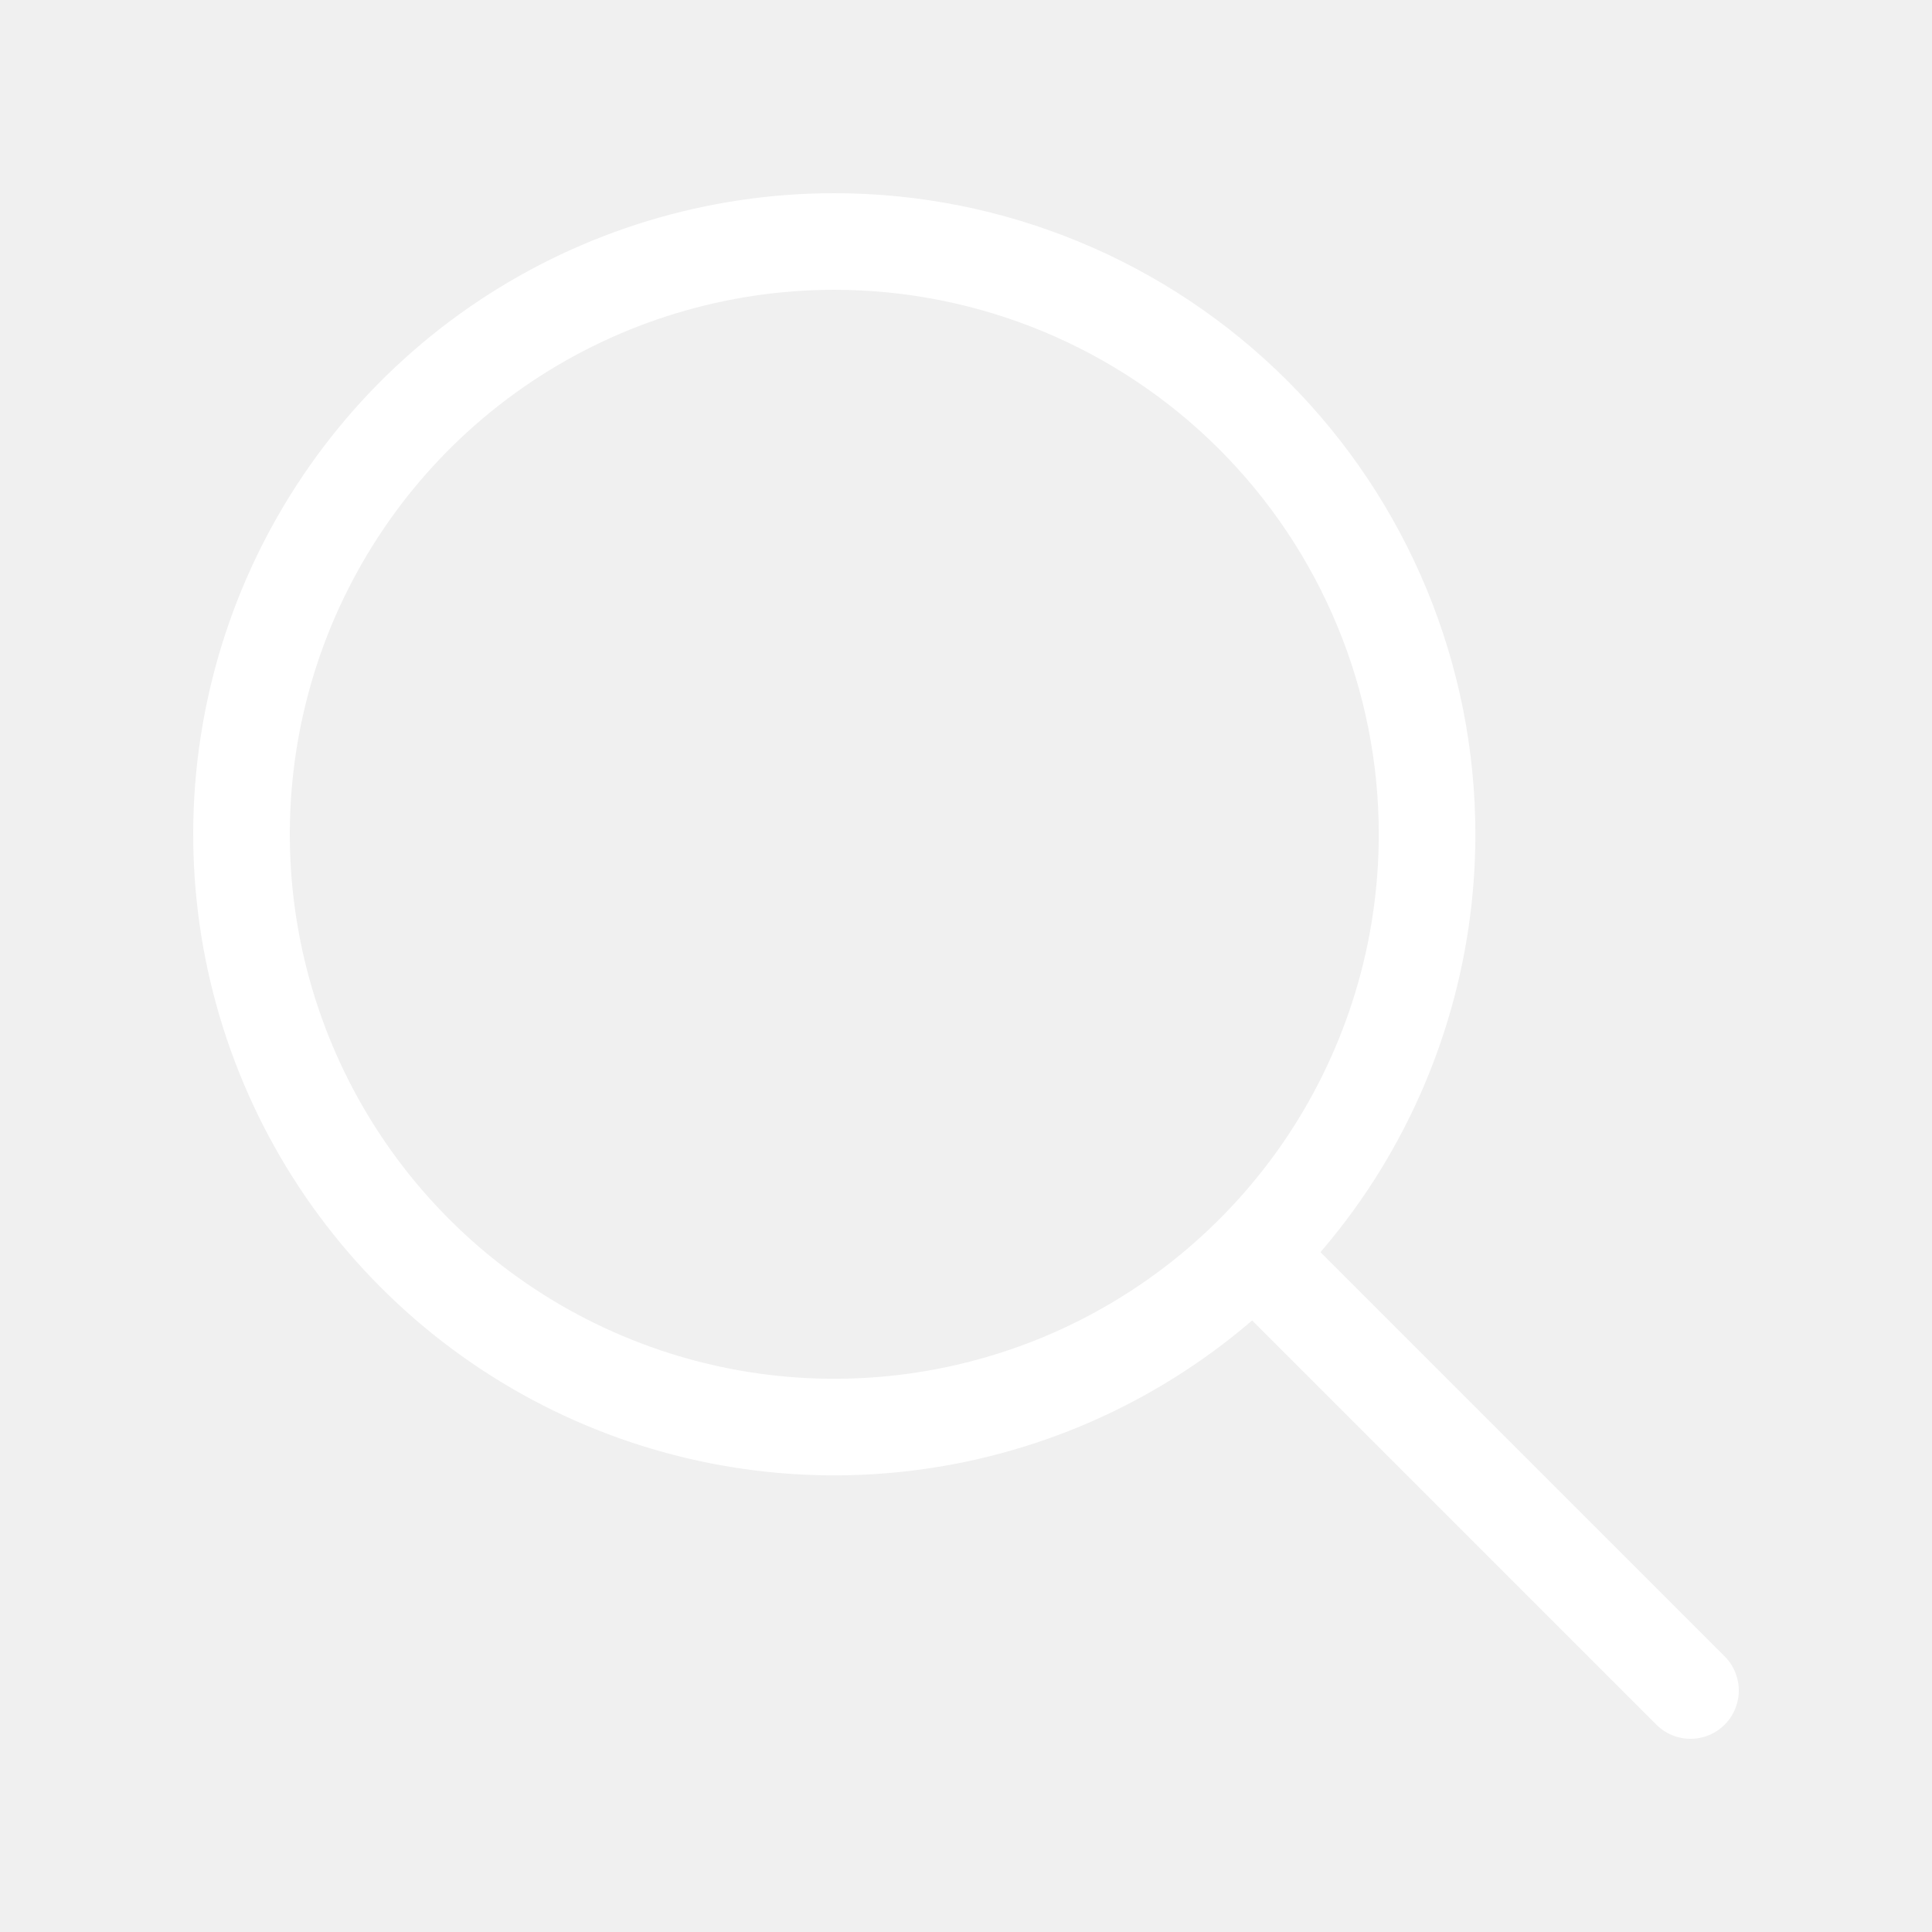
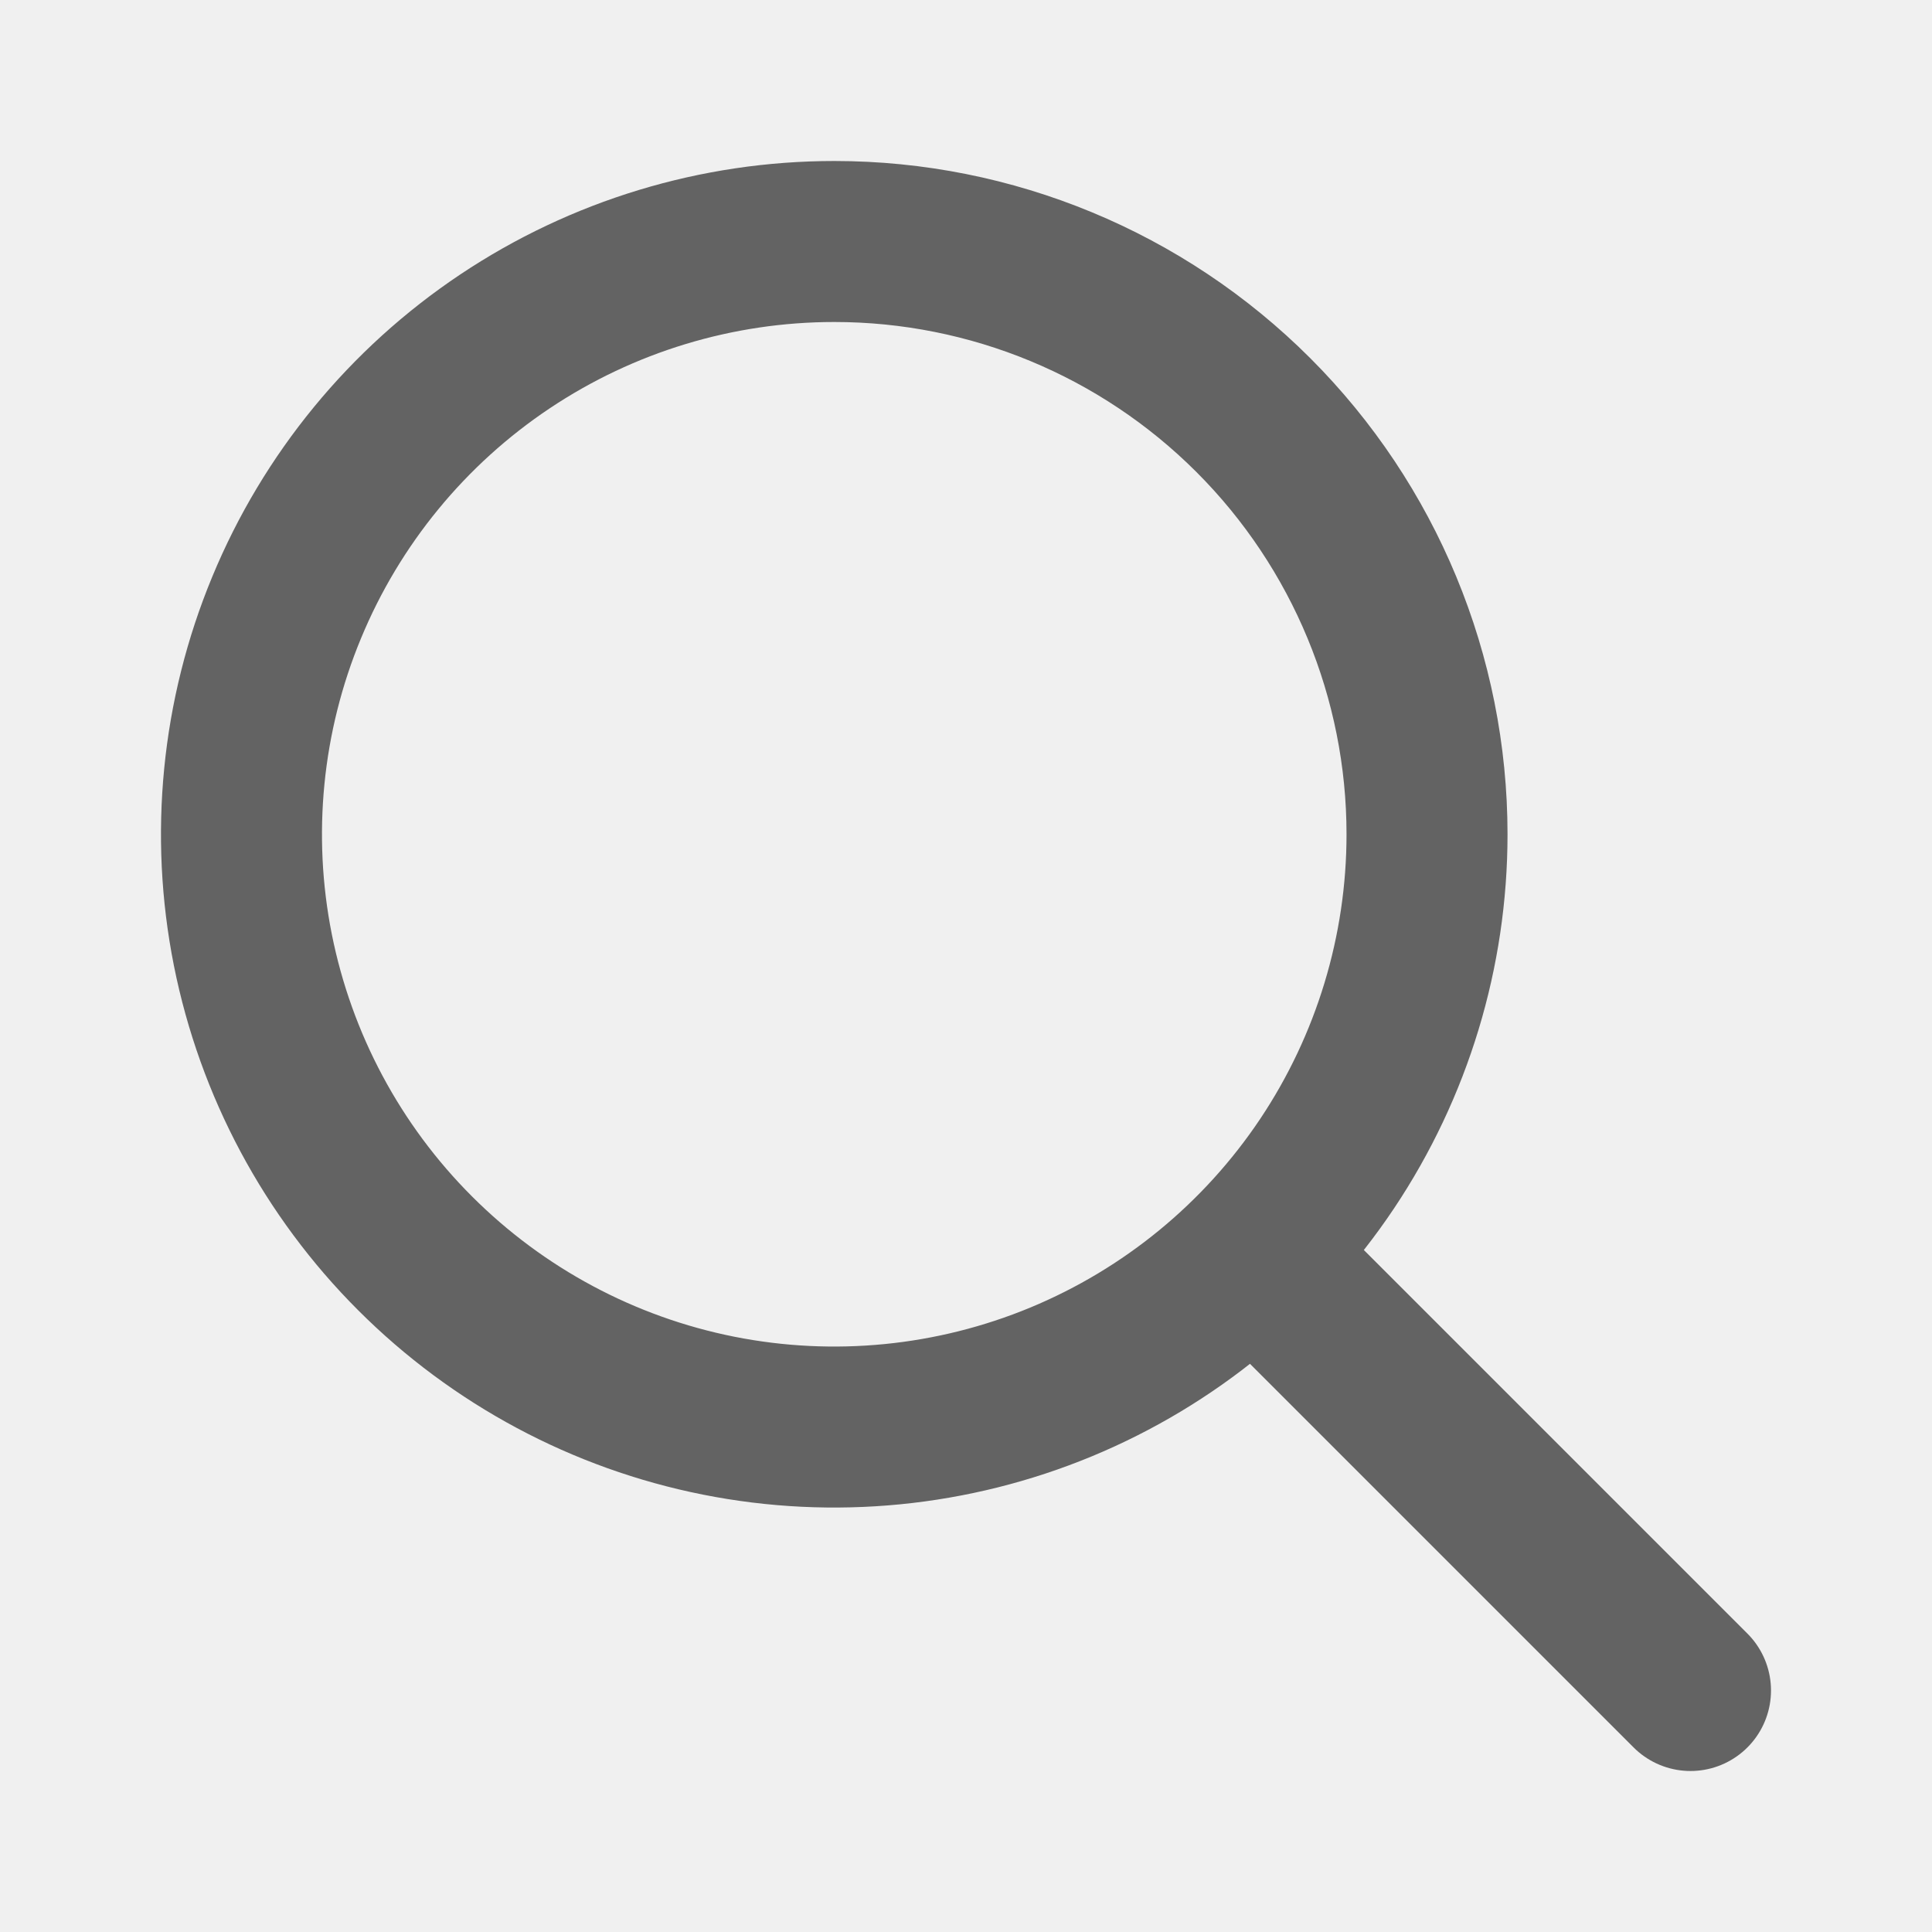
- <svg xmlns="http://www.w3.org/2000/svg" width="20" height="20" viewBox="0 0 20 20" fill="none">
-   <path d="M13.214 13.214L17.5 17.5M8.636 2.5C7.423 2.5 6.236 2.86 5.227 3.534C4.218 4.208 3.432 5.167 2.967 6.288C2.503 7.409 2.381 8.643 2.618 9.833C2.855 11.024 3.439 12.117 4.297 12.975C5.155 13.834 6.249 14.418 7.439 14.655C8.63 14.892 9.863 14.77 10.985 14.306C12.106 13.841 13.064 13.055 13.739 12.046C14.413 11.036 14.773 9.85 14.773 8.636C14.773 7.009 14.126 5.448 12.975 4.297C11.825 3.147 10.264 2.5 8.636 2.5Z" stroke="white" stroke-miterlimit="10" stroke-linecap="round" />
+ <svg xmlns="http://www.w3.org/2000/svg" width="24" height="24" viewBox="0 0 24 24" fill="none">
+   <path d="M15.857 15.857L21 21M10.364 3C8.907 3 7.484 3.432 6.273 4.241C5.062 5.05 4.118 6.2 3.561 7.546C3.003 8.891 2.857 10.372 3.141 11.8C3.426 13.229 4.127 14.541 5.157 15.57C6.187 16.6 7.499 17.302 8.927 17.586C10.355 17.87 11.836 17.724 13.181 17.167C14.527 16.609 15.677 15.665 16.486 14.455C17.295 13.244 17.727 11.82 17.727 10.364C17.727 8.411 16.951 6.538 15.57 5.157C14.189 3.776 12.316 3 10.364 3Z" stroke="#636363" stroke-width="2" stroke-miterlimit="10" stroke-linecap="round" />
</svg>
